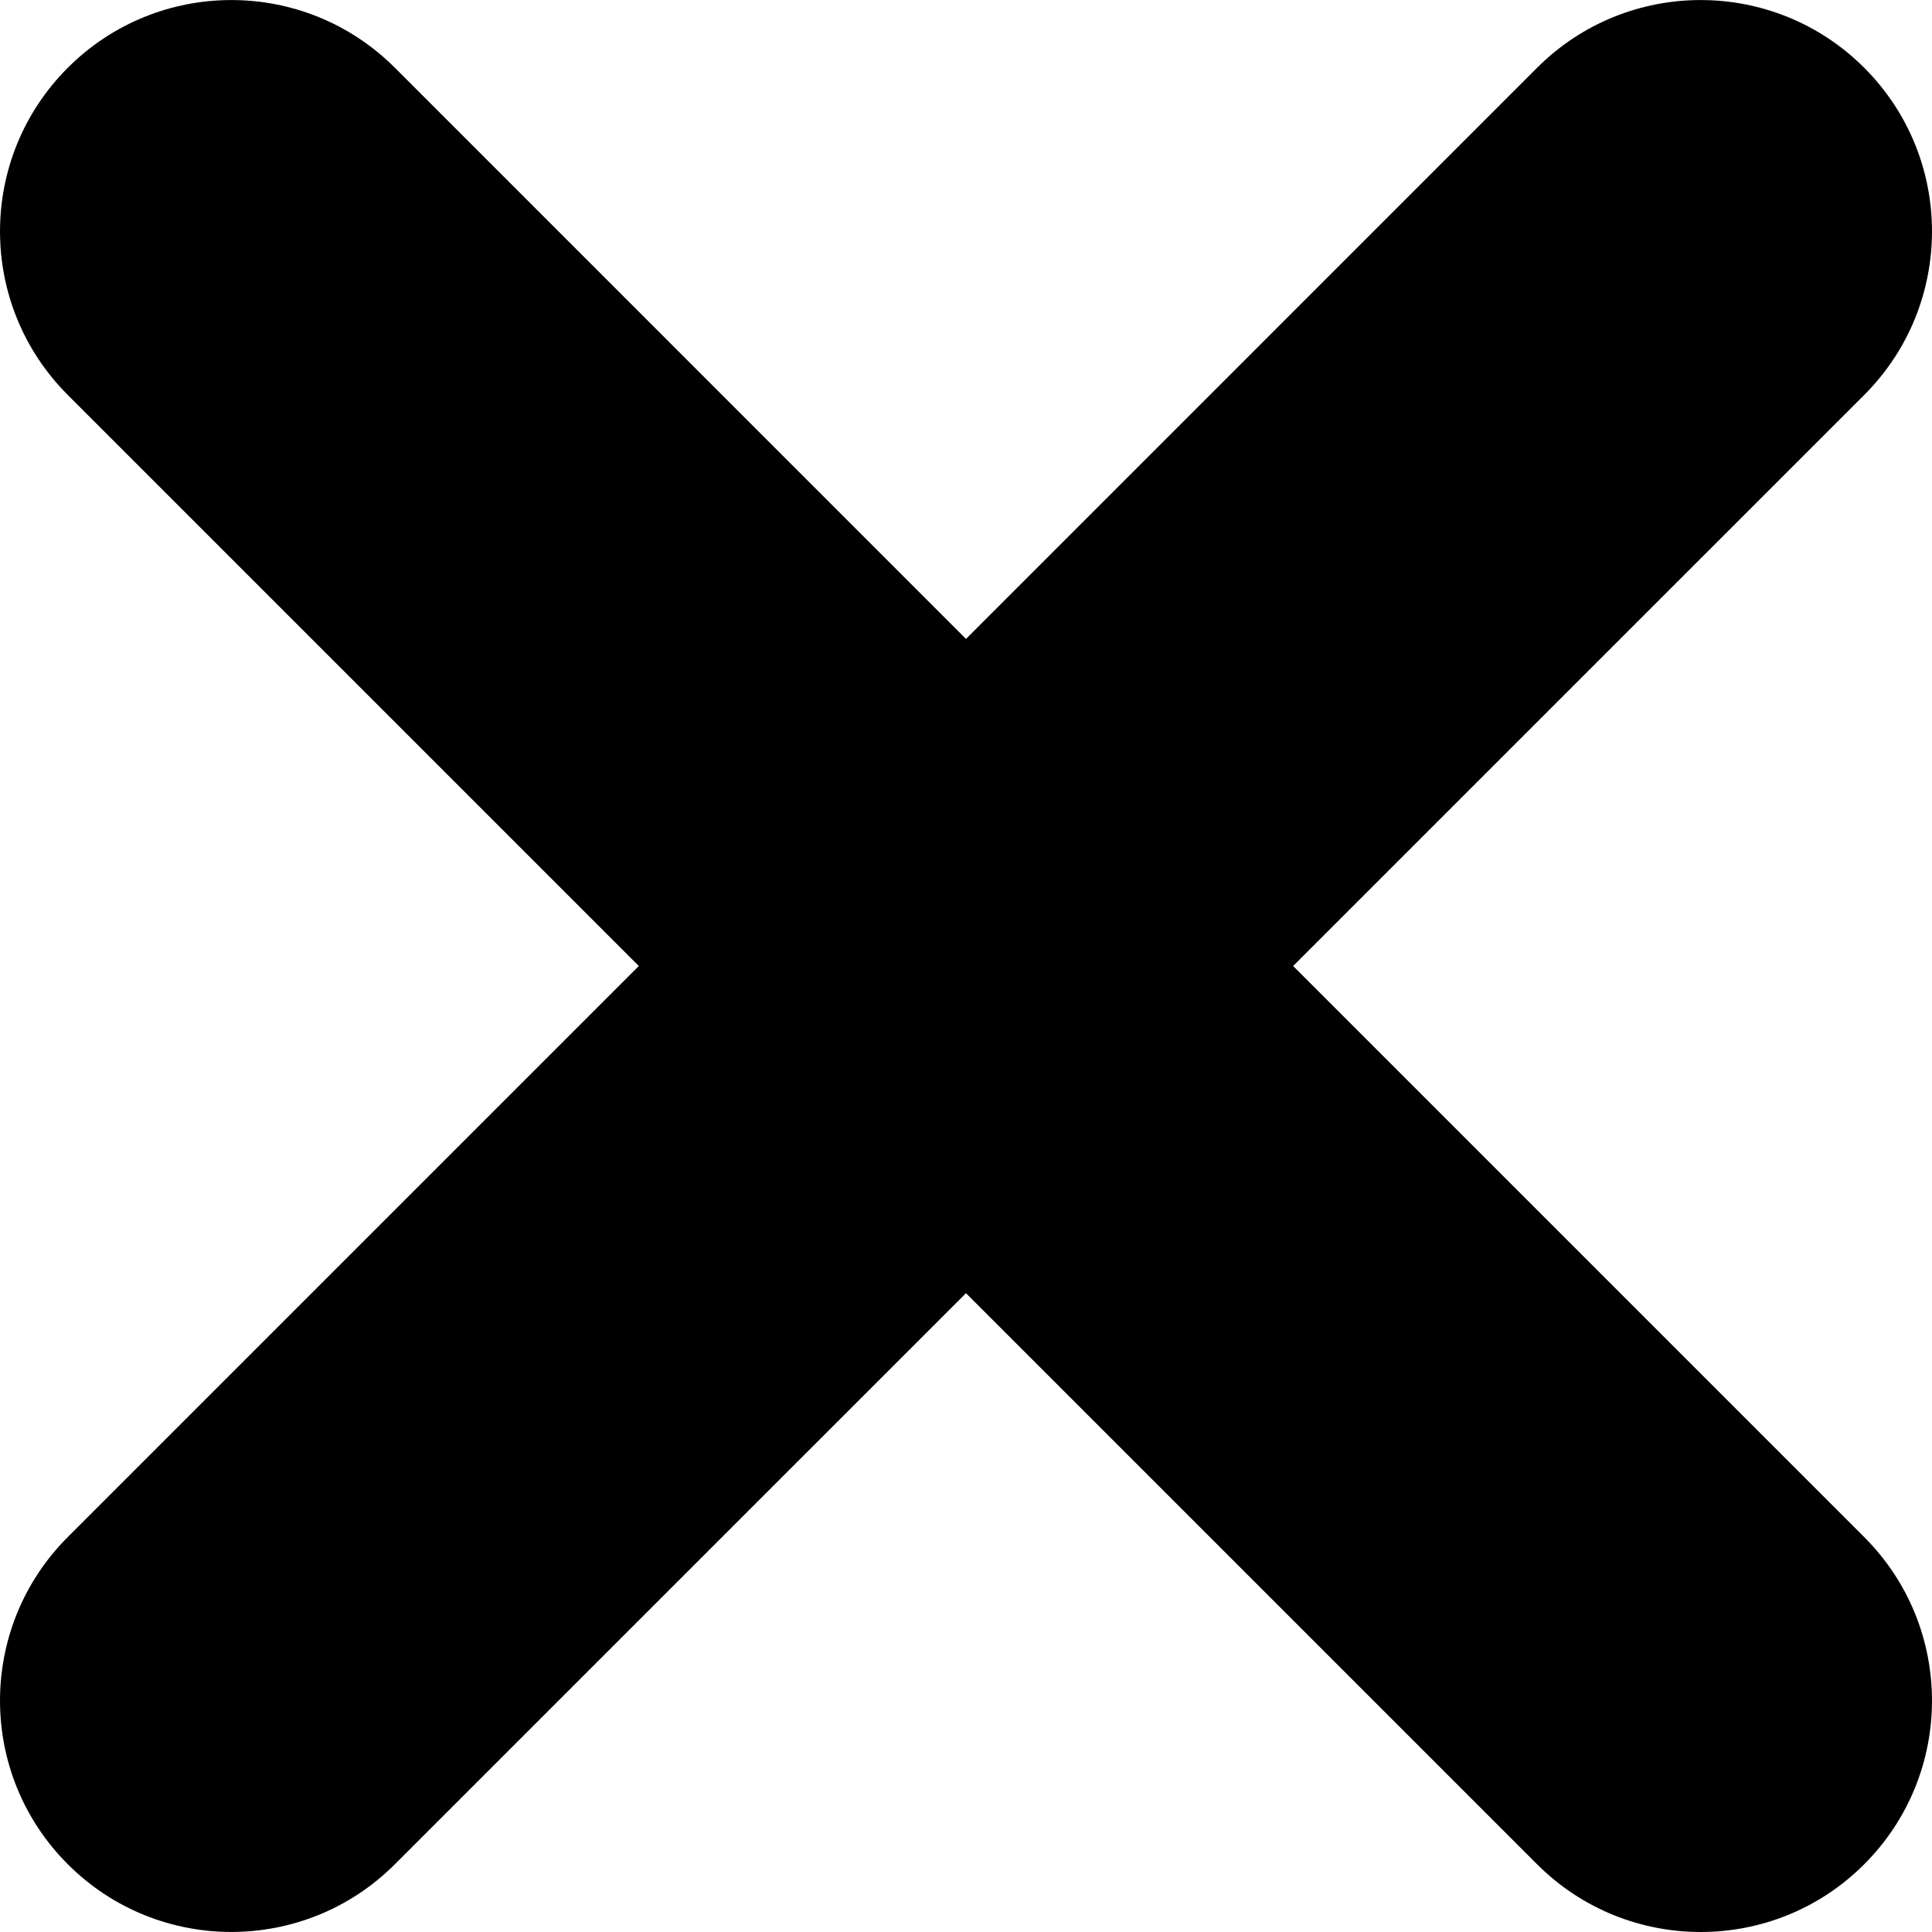
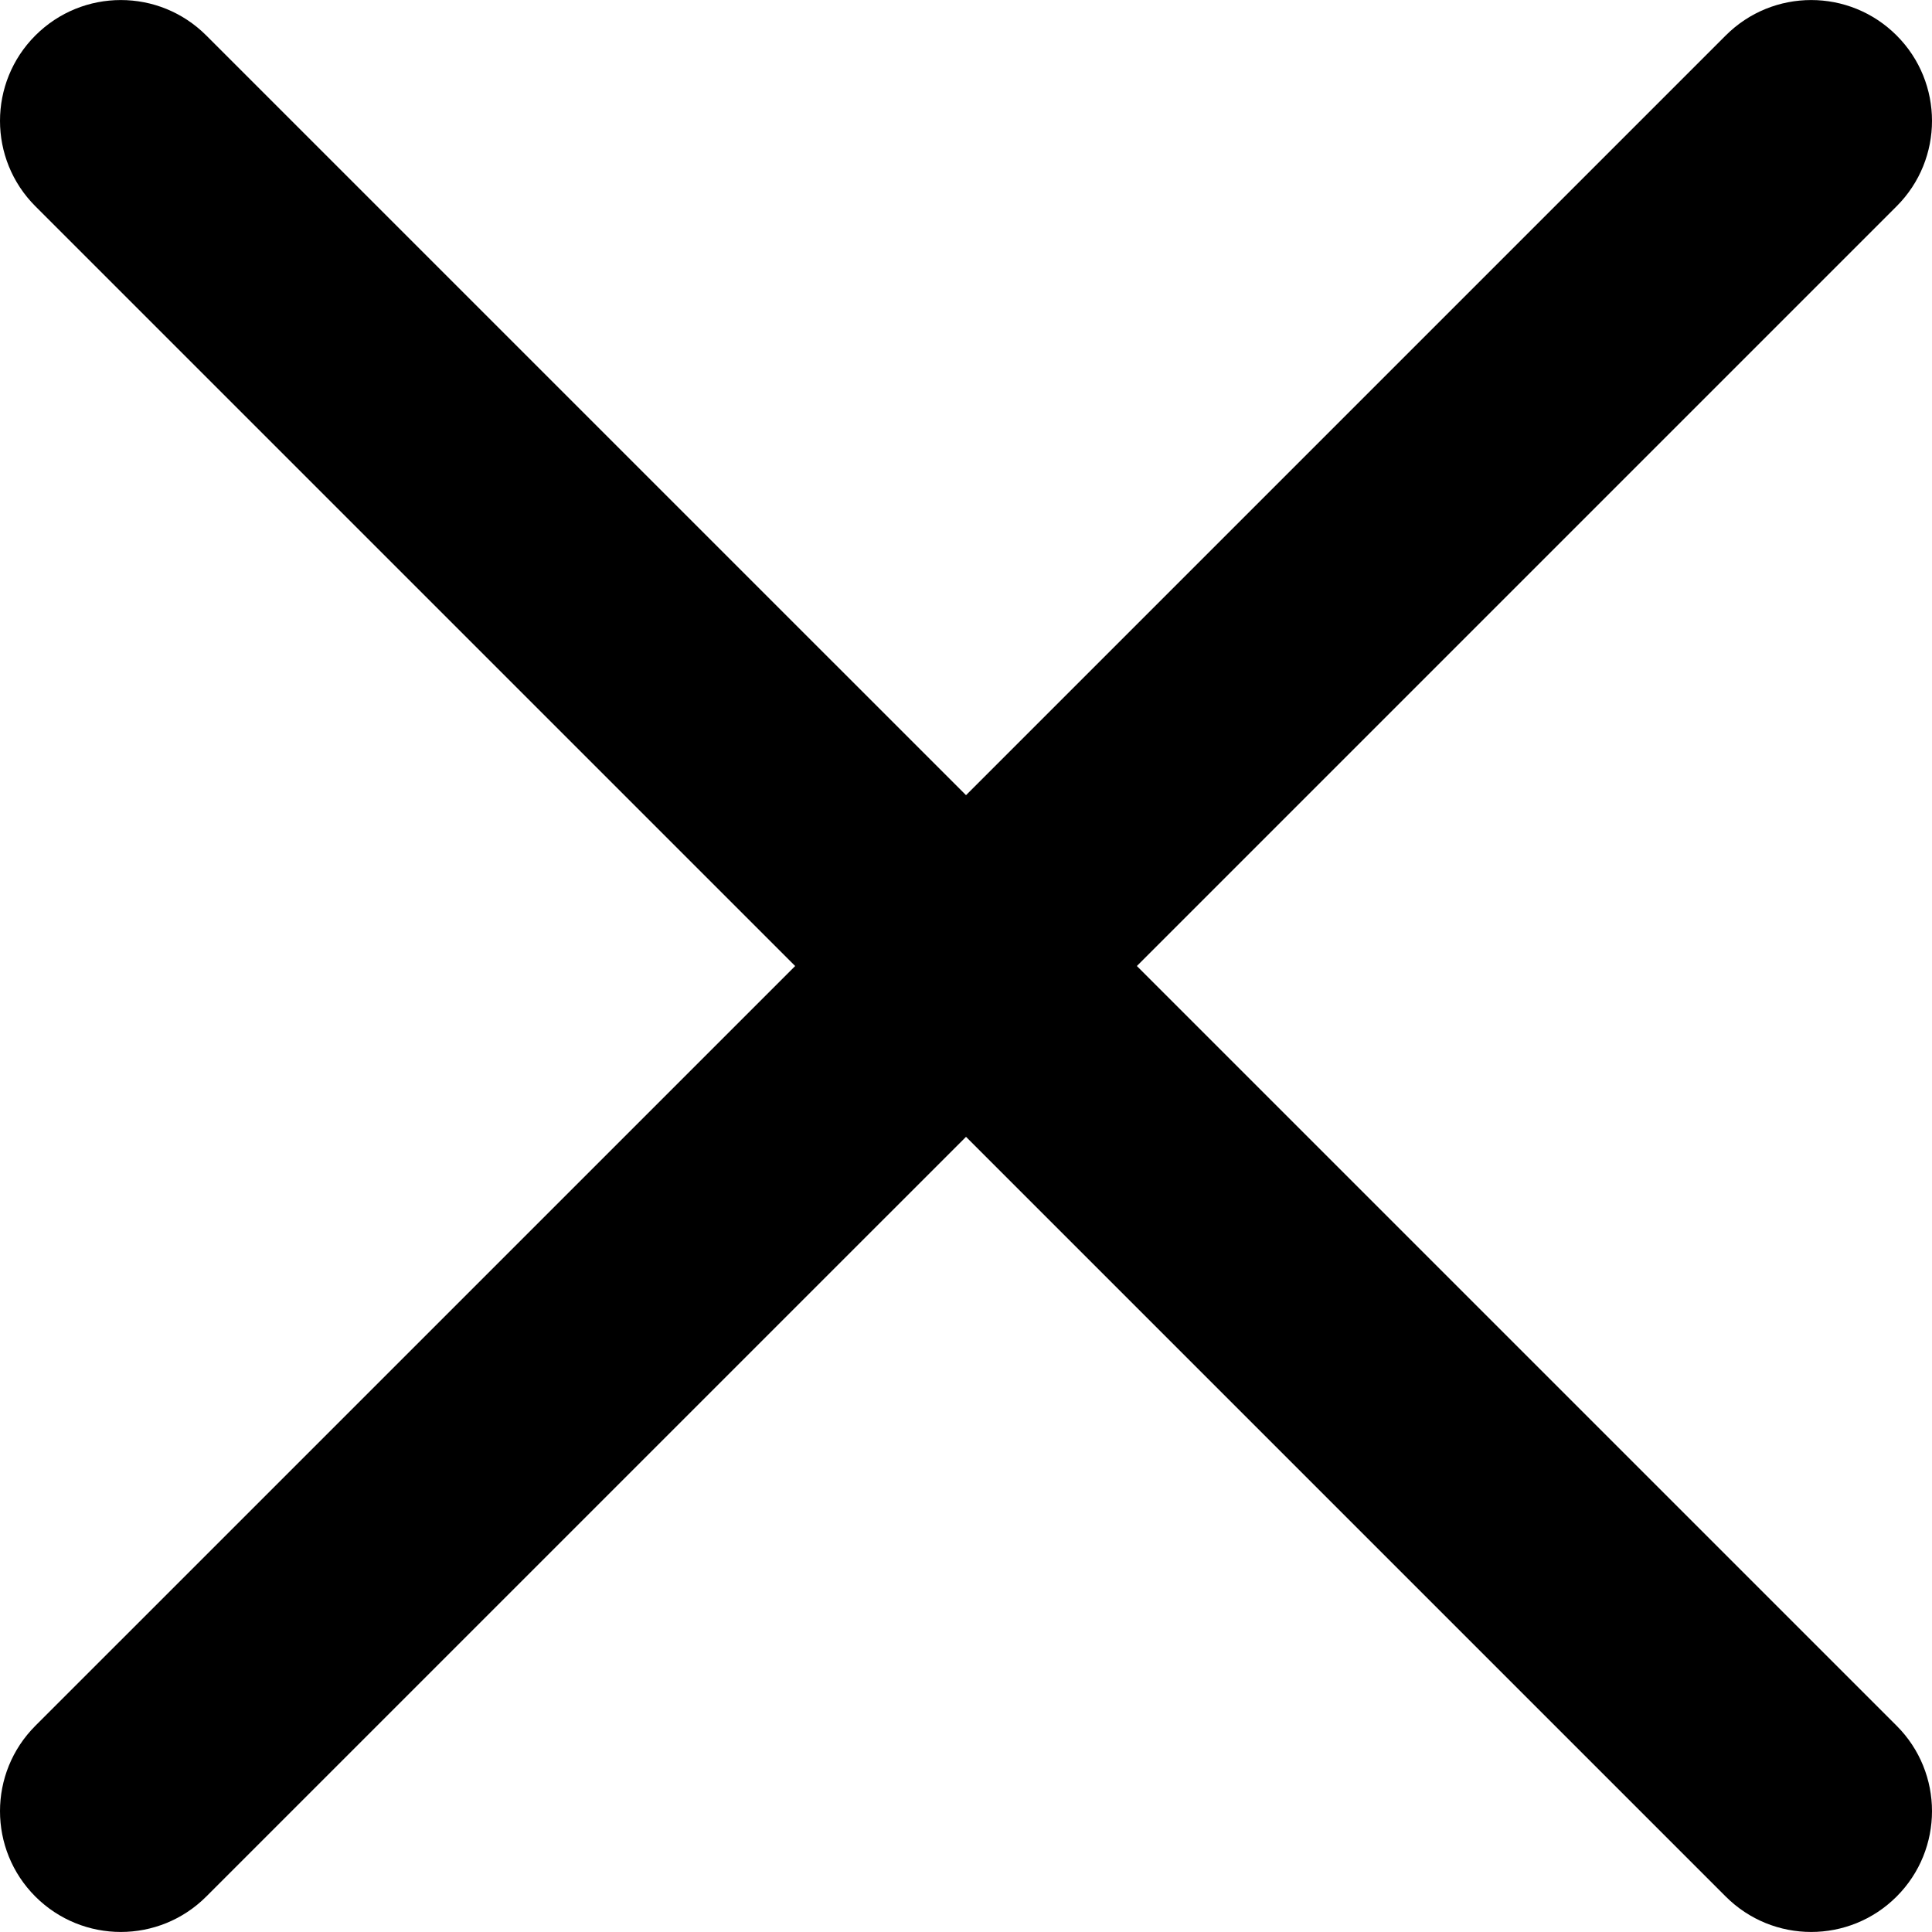
- <svg xmlns="http://www.w3.org/2000/svg" version="1.1" id="Capa_1" x="0px" y="0px" width="41.756px" height="41.756px" viewBox="0 0 41.756 41.756" style="enable-background:new 0 0 41.756 41.756;" xml:space="preserve">
+ <svg xmlns="http://www.w3.org/2000/svg" version="1.1" id="Capa_1" x="0px" y="0px" viewBox="0 0 47.971 47.971" style="enable-background:new 0 0 47.971 47.971;" xml:space="preserve">
  <g>
-     <path d="M27.948,20.878L40.291,8.536c1.953-1.953,1.953-5.119,0-7.071c-1.951-1.952-5.119-1.952-7.07,0L20.878,13.809L8.535,1.465   c-1.951-1.952-5.119-1.952-7.07,0c-1.953,1.953-1.953,5.119,0,7.071l12.342,12.342L1.465,33.22c-1.953,1.953-1.953,5.119,0,7.071   C2.44,41.268,3.721,41.755,5,41.755c1.278,0,2.56-0.487,3.535-1.464l12.343-12.342l12.343,12.343   c0.976,0.977,2.256,1.464,3.535,1.464s2.56-0.487,3.535-1.464c1.953-1.953,1.953-5.119,0-7.071L27.948,20.878z" />
+     <path d="M28.228,23.986L47.092,5.122c1.172-1.171,1.172-3.071,0-4.242c-1.172-1.172-3.07-1.172-4.242,0L23.986,19.744L5.121,0.88   c-1.172-1.172-3.07-1.172-4.242,0c-1.172,1.171-1.172,3.071,0,4.242l18.865,18.864L0.879,42.85c-1.172,1.171-1.172,3.071,0,4.242   C1.465,47.677,2.233,47.97,3,47.97s1.535-0.293,2.121-0.879l18.865-18.864L42.85,47.091c0.586,0.586,1.354,0.879,2.121,0.879   s1.535-0.293,2.121-0.879c1.172-1.171,1.172-3.071,0-4.242L28.228,23.986z" />
  </g>
  <g>
</g>
  <g>
</g>
  <g>
</g>
  <g>
</g>
  <g>
</g>
  <g>
</g>
  <g>
</g>
  <g>
</g>
  <g>
</g>
  <g>
</g>
  <g>
</g>
  <g>
</g>
  <g>
</g>
  <g>
</g>
  <g>
</g>
</svg>
